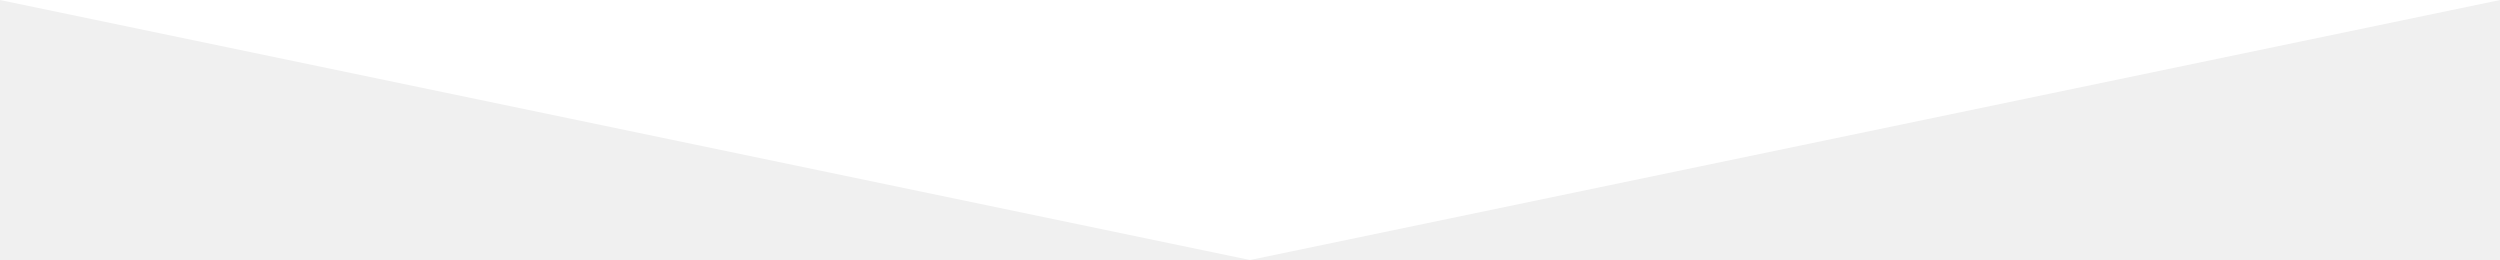
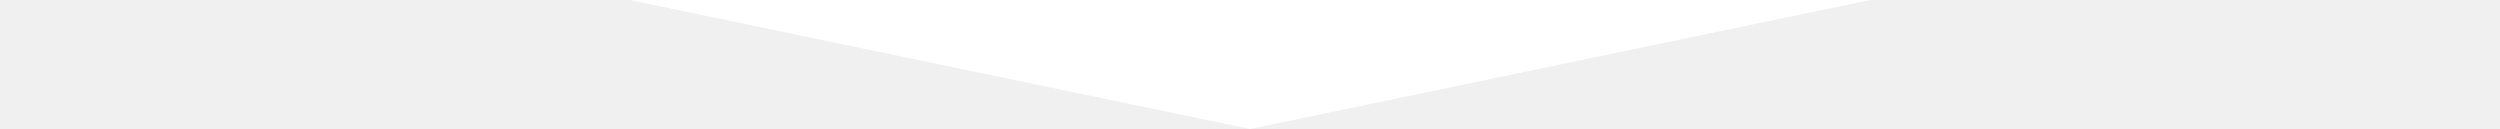
- <svg xmlns="http://www.w3.org/2000/svg" version="1.0" id="Layer_1" x="0px" y="0px" width="595.28px" height="61.905px" viewBox="0 0 595.28 61.905" enable-background="new 0 0 595.28 61.905" xml:space="preserve">
+ <svg xmlns="http://www.w3.org/2000/svg" version="1.0" id="Layer_1" x="0px" y="0px" width="1200px" height="61.905px" viewBox="0 0 595.28 61.905" enable-background="new 0 0 595.28 61.905" xml:space="preserve">
  <polygon fill="#ffffff" points="297.64,61.905 0,0 595.28,0 " />
</svg>
